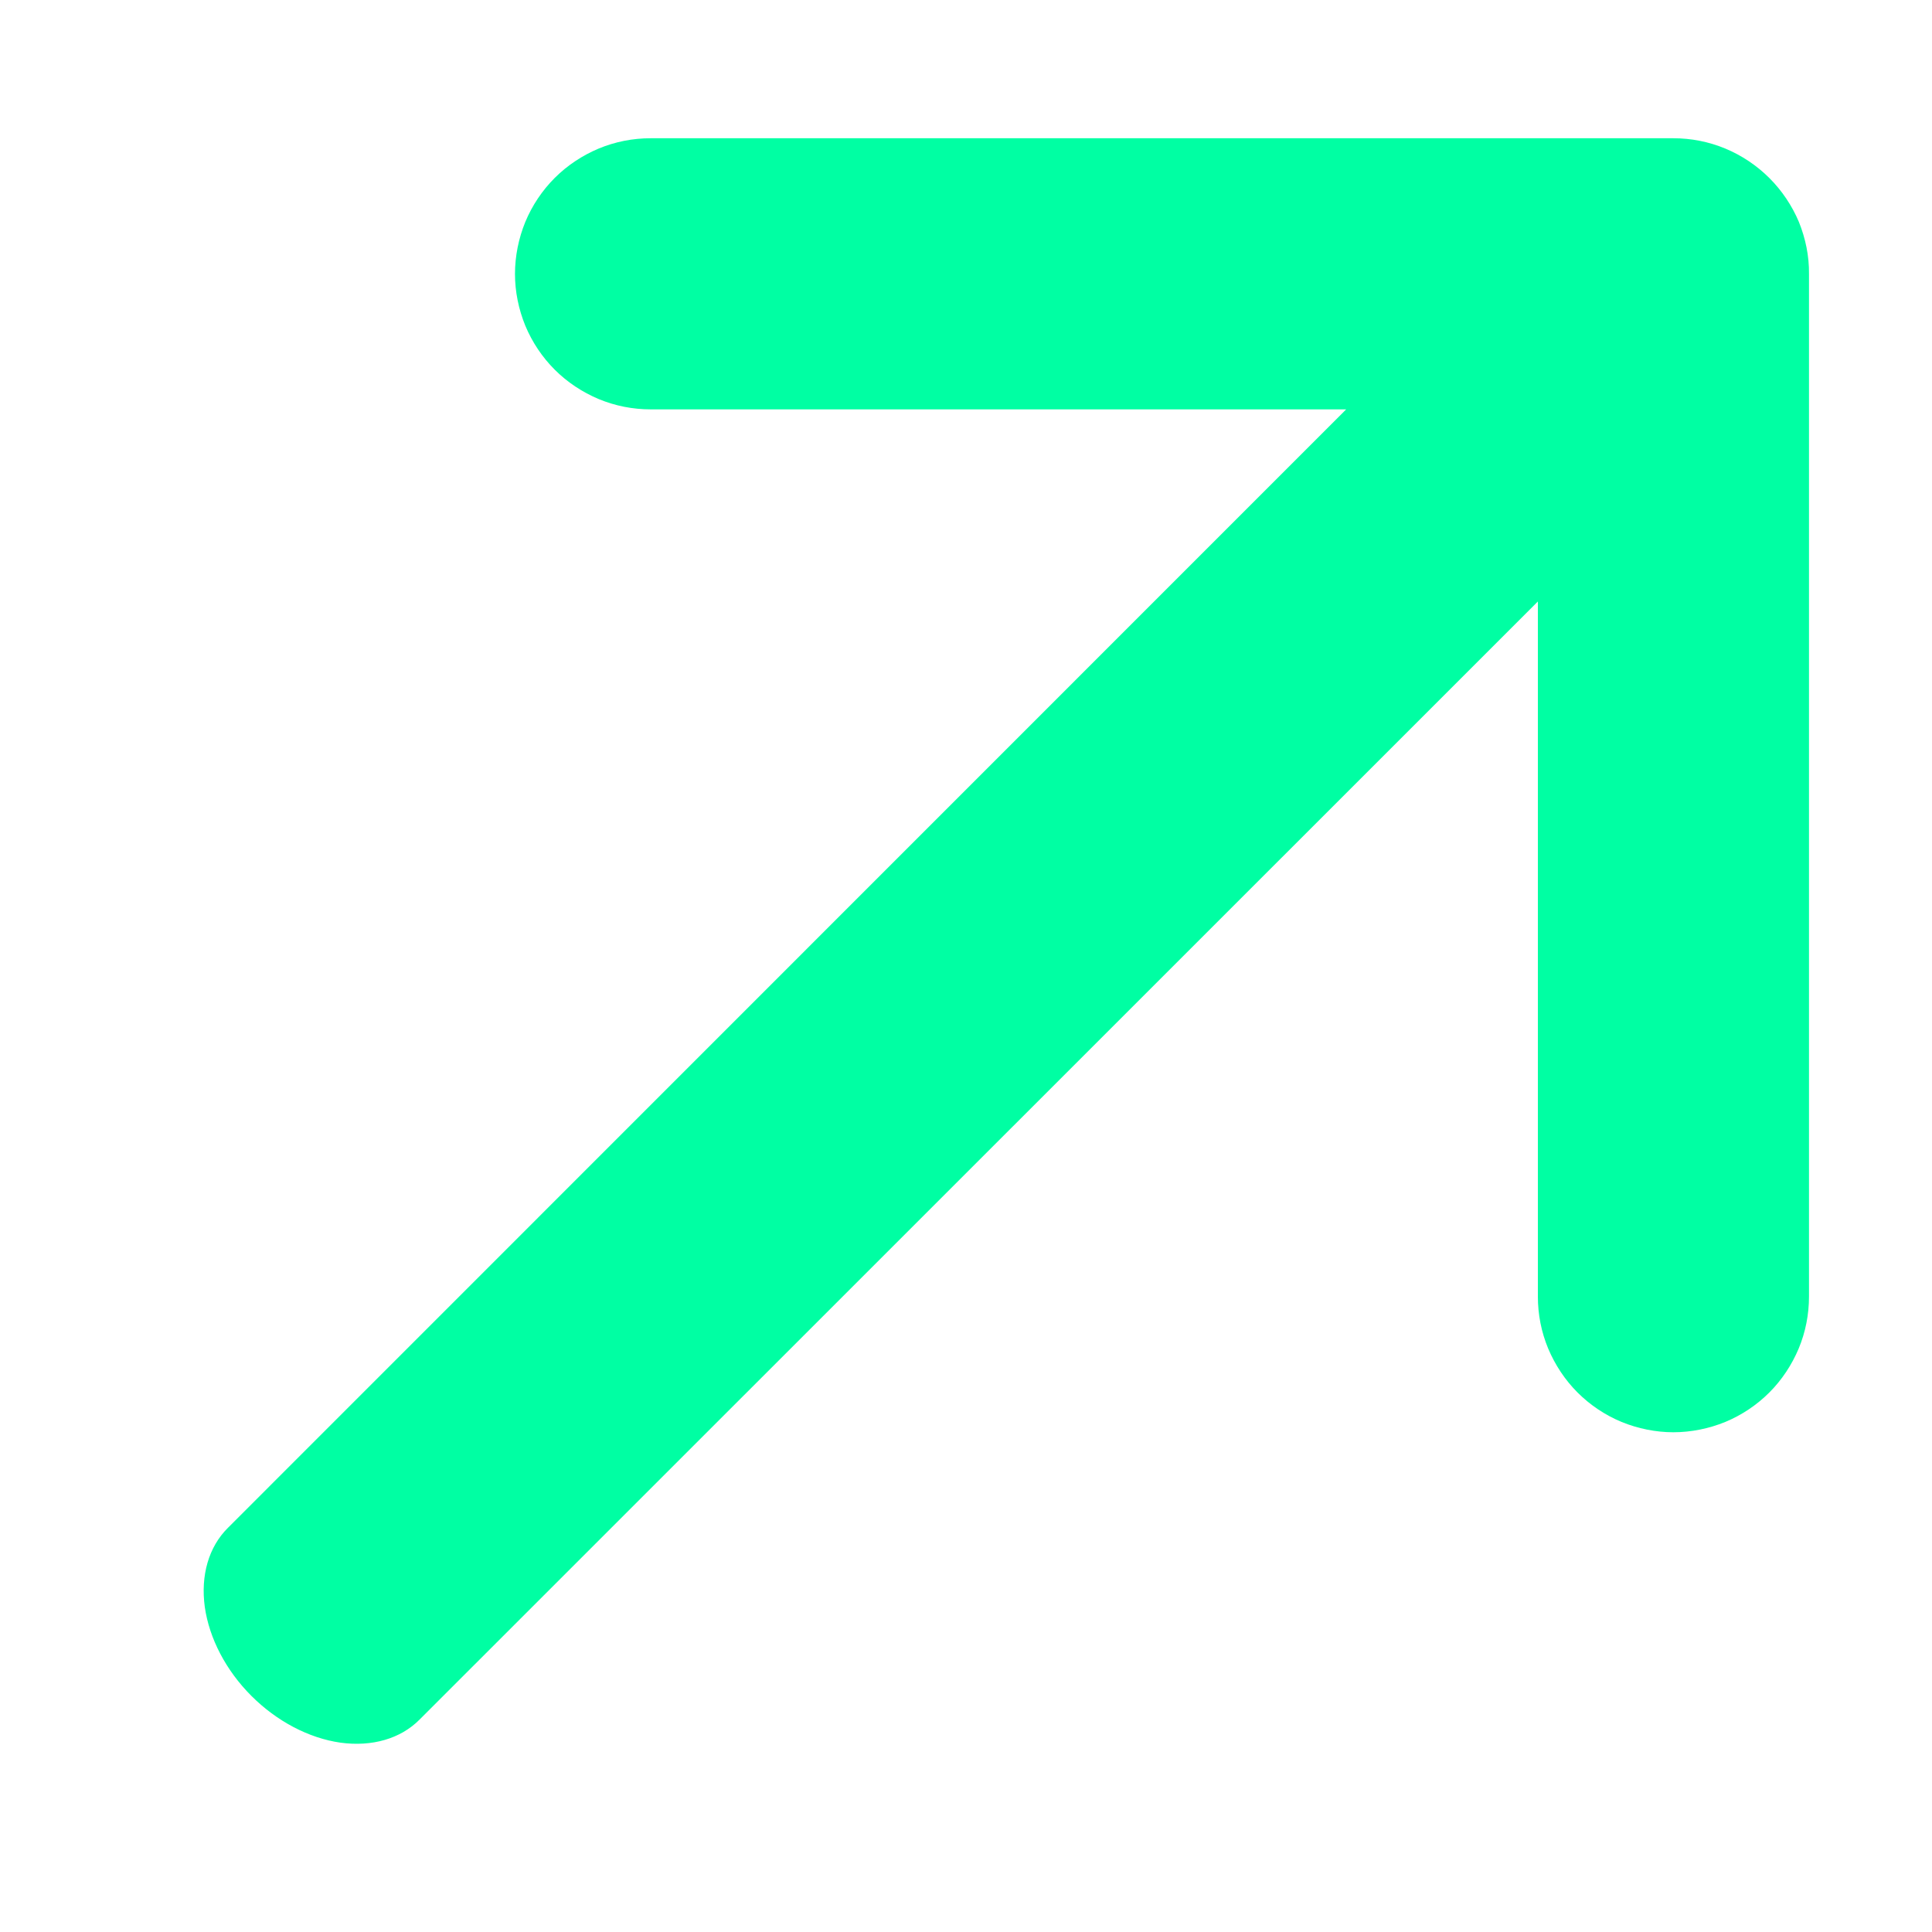
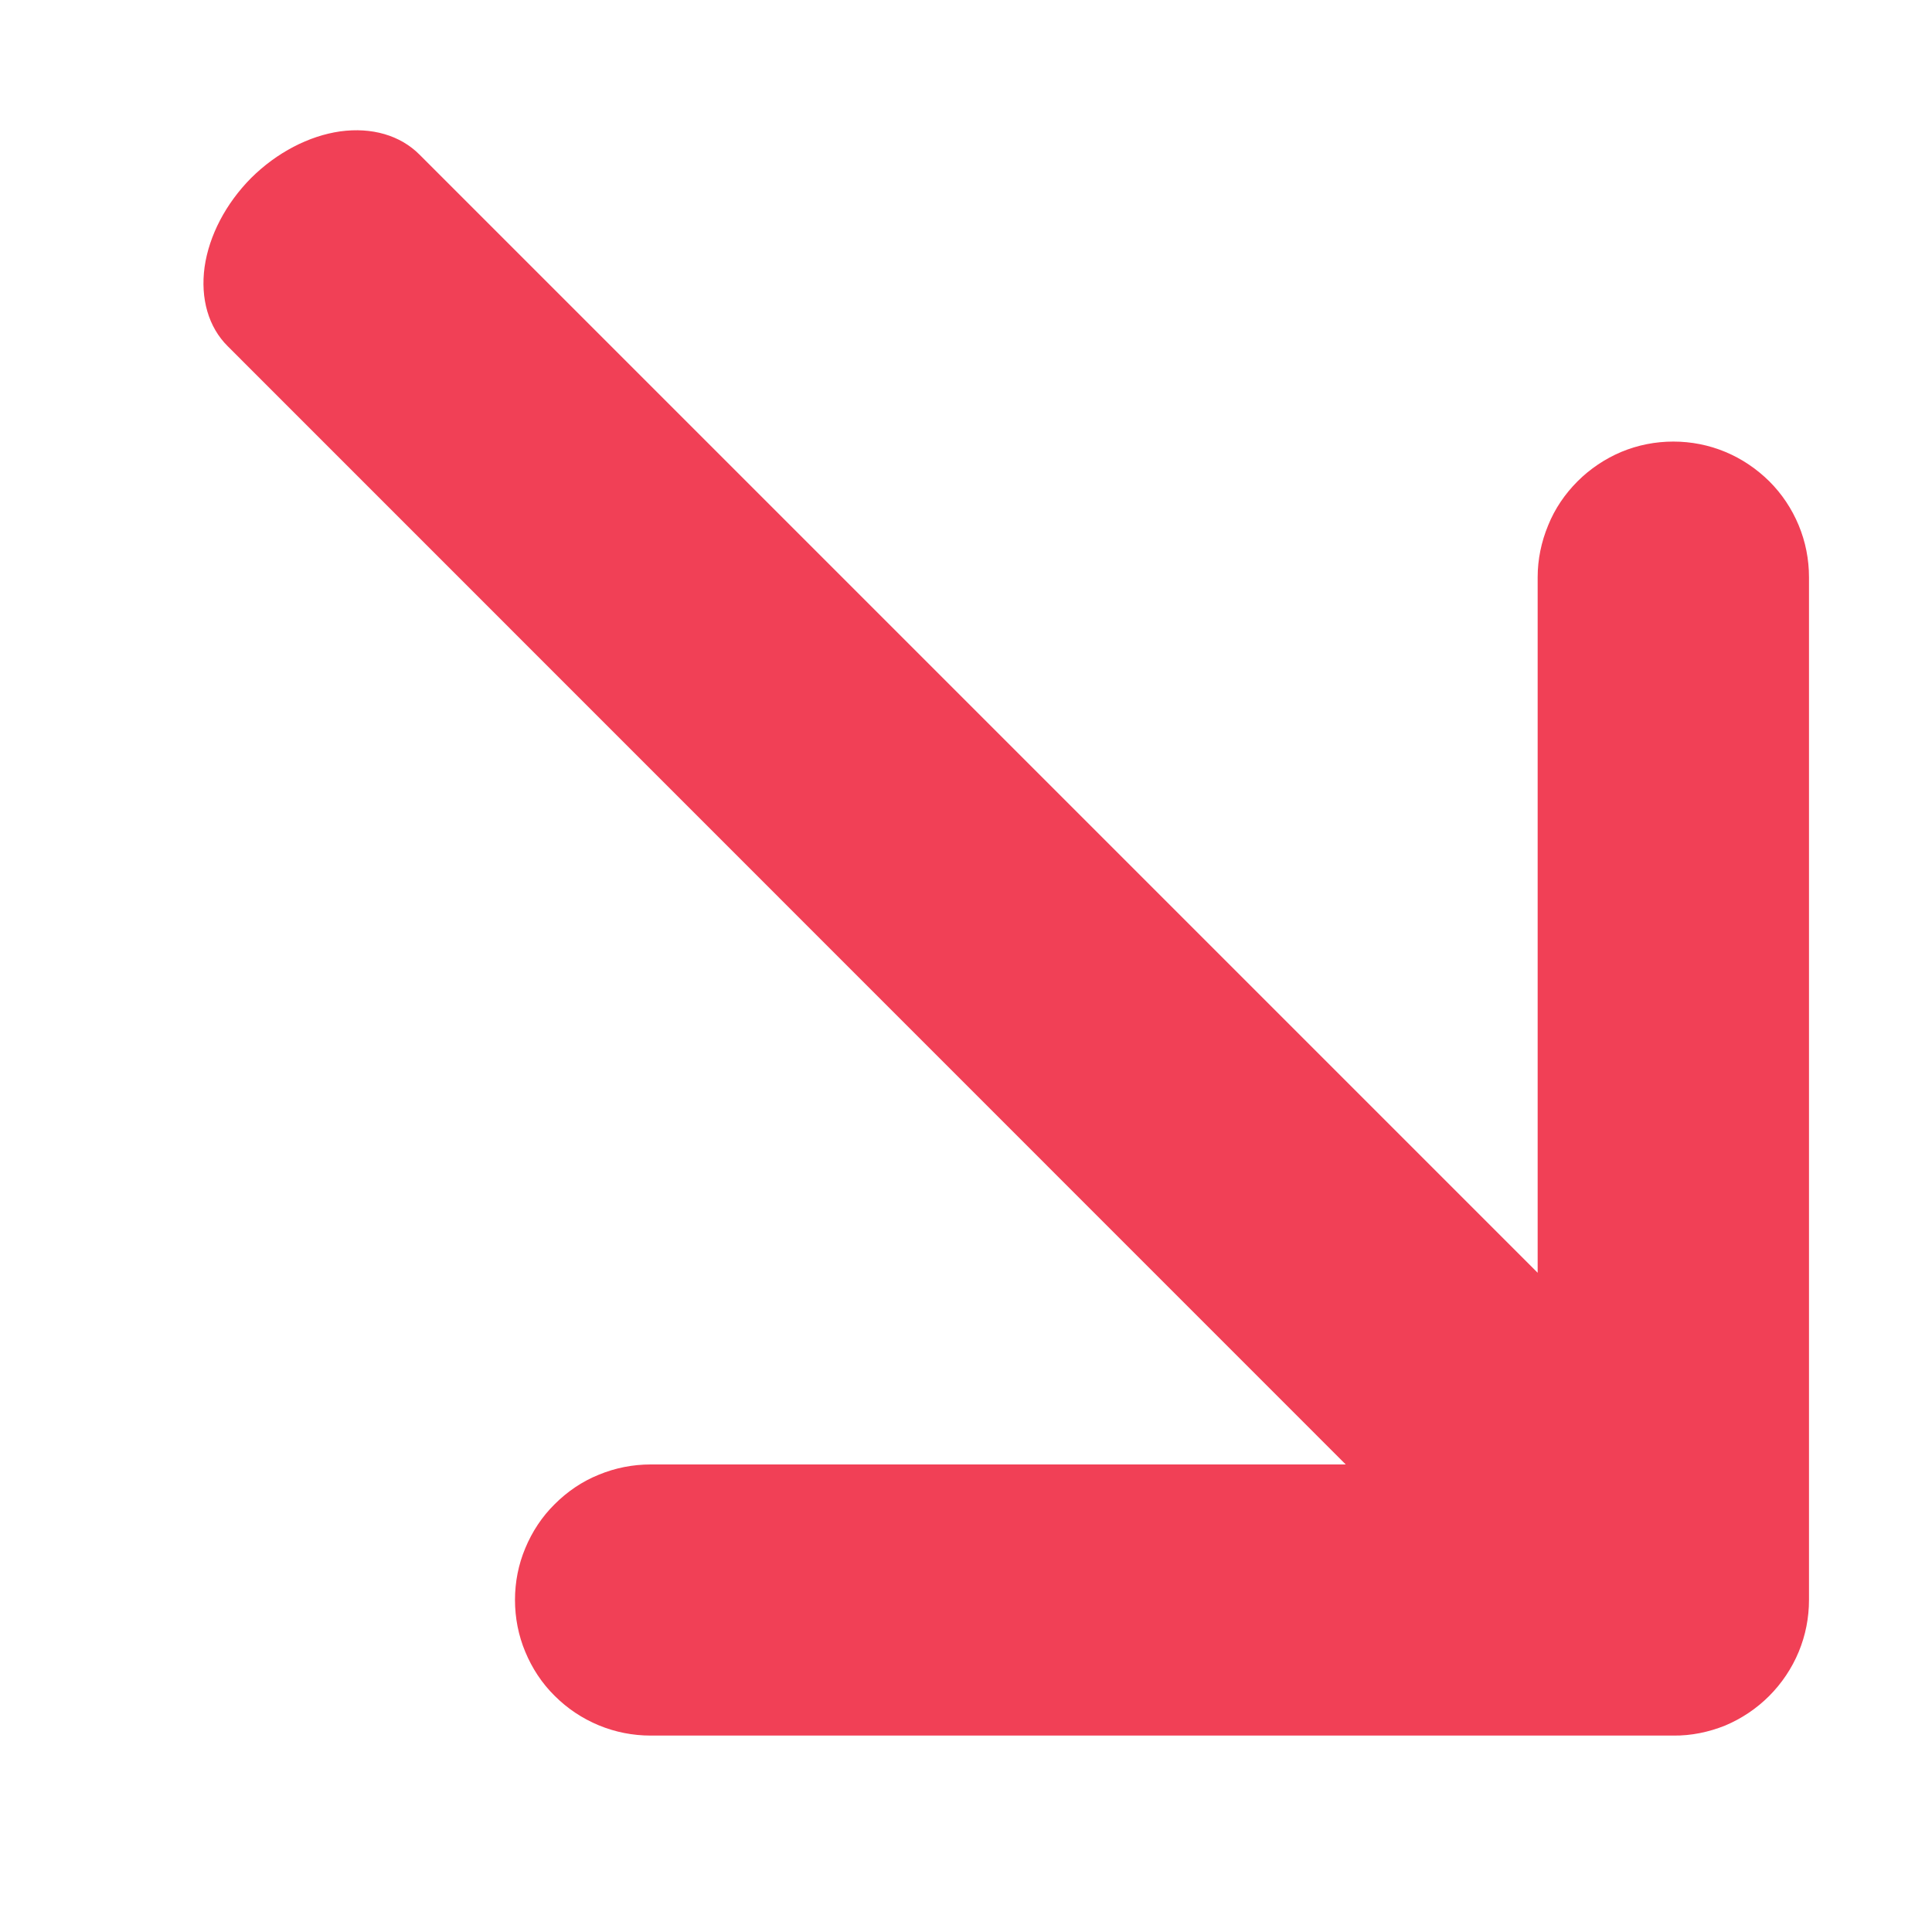
<svg xmlns="http://www.w3.org/2000/svg" width="9" height="9" viewBox="0 0 9 9" fill="none">
-   <path fill-rule="evenodd" clip-rule="evenodd" d="M7.164 2.802L1.955 8.01C1.866 8.1 1.733 8.138 1.586 8.118C1.439 8.097 1.29 8.019 1.171 7.9C1.053 7.782 0.975 7.633 0.954 7.486C0.934 7.339 0.972 7.206 1.062 7.117L6.271 1.907L3.031 1.907C2.948 1.907 2.866 1.891 2.789 1.859C2.713 1.827 2.643 1.781 2.584 1.722C2.526 1.664 2.479 1.594 2.447 1.517C2.416 1.441 2.399 1.359 2.399 1.276C2.399 1.193 2.416 1.11 2.447 1.034C2.479 0.957 2.526 0.887 2.584 0.829C2.643 0.77 2.713 0.724 2.789 0.692C2.866 0.66 2.948 0.644 3.031 0.644L7.795 0.644C7.878 0.644 7.96 0.66 8.037 0.692C8.114 0.724 8.184 0.771 8.243 0.83C8.301 0.888 8.348 0.958 8.38 1.034C8.411 1.111 8.428 1.193 8.427 1.276L8.427 6.04C8.427 6.123 8.411 6.205 8.379 6.282C8.347 6.358 8.301 6.428 8.242 6.487C8.184 6.545 8.114 6.592 8.037 6.624C7.961 6.655 7.878 6.672 7.795 6.672C7.713 6.672 7.63 6.655 7.554 6.624C7.477 6.592 7.407 6.545 7.349 6.487C7.29 6.428 7.244 6.358 7.212 6.282C7.18 6.205 7.164 6.123 7.164 6.04L7.164 2.802Z" fill="#00FFA3" />
+   <path fill-rule="evenodd" clip-rule="evenodd" d="M6.269 6.822L1.061 1.613C0.971 1.524 0.933 1.391 0.953 1.244C0.974 1.097 1.052 0.948 1.17 0.829C1.289 0.711 1.438 0.633 1.585 0.612C1.732 0.592 1.864 0.63 1.954 0.72L7.163 5.929V2.689C7.163 2.606 7.18 2.524 7.212 2.447C7.243 2.37 7.29 2.301 7.349 2.242C7.407 2.184 7.477 2.137 7.553 2.105C7.63 2.073 7.712 2.057 7.795 2.057C7.878 2.057 7.96 2.073 8.037 2.105C8.114 2.137 8.183 2.184 8.242 2.242C8.301 2.301 8.347 2.37 8.379 2.447C8.411 2.524 8.427 2.606 8.427 2.689L8.427 7.453C8.427 7.536 8.411 7.618 8.379 7.695C8.347 7.772 8.3 7.842 8.241 7.901C8.183 7.959 8.113 8.006 8.037 8.038C7.96 8.069 7.878 8.086 7.795 8.085L3.031 8.085C2.948 8.085 2.866 8.069 2.789 8.037C2.712 8.005 2.643 7.959 2.584 7.9C2.525 7.842 2.479 7.772 2.447 7.695C2.415 7.619 2.399 7.536 2.399 7.453C2.399 7.37 2.415 7.288 2.447 7.212C2.479 7.135 2.525 7.065 2.584 7.007C2.643 6.948 2.712 6.901 2.789 6.87C2.866 6.838 2.948 6.822 3.031 6.822L6.269 6.822Z" fill="#F14056" />
</svg>
